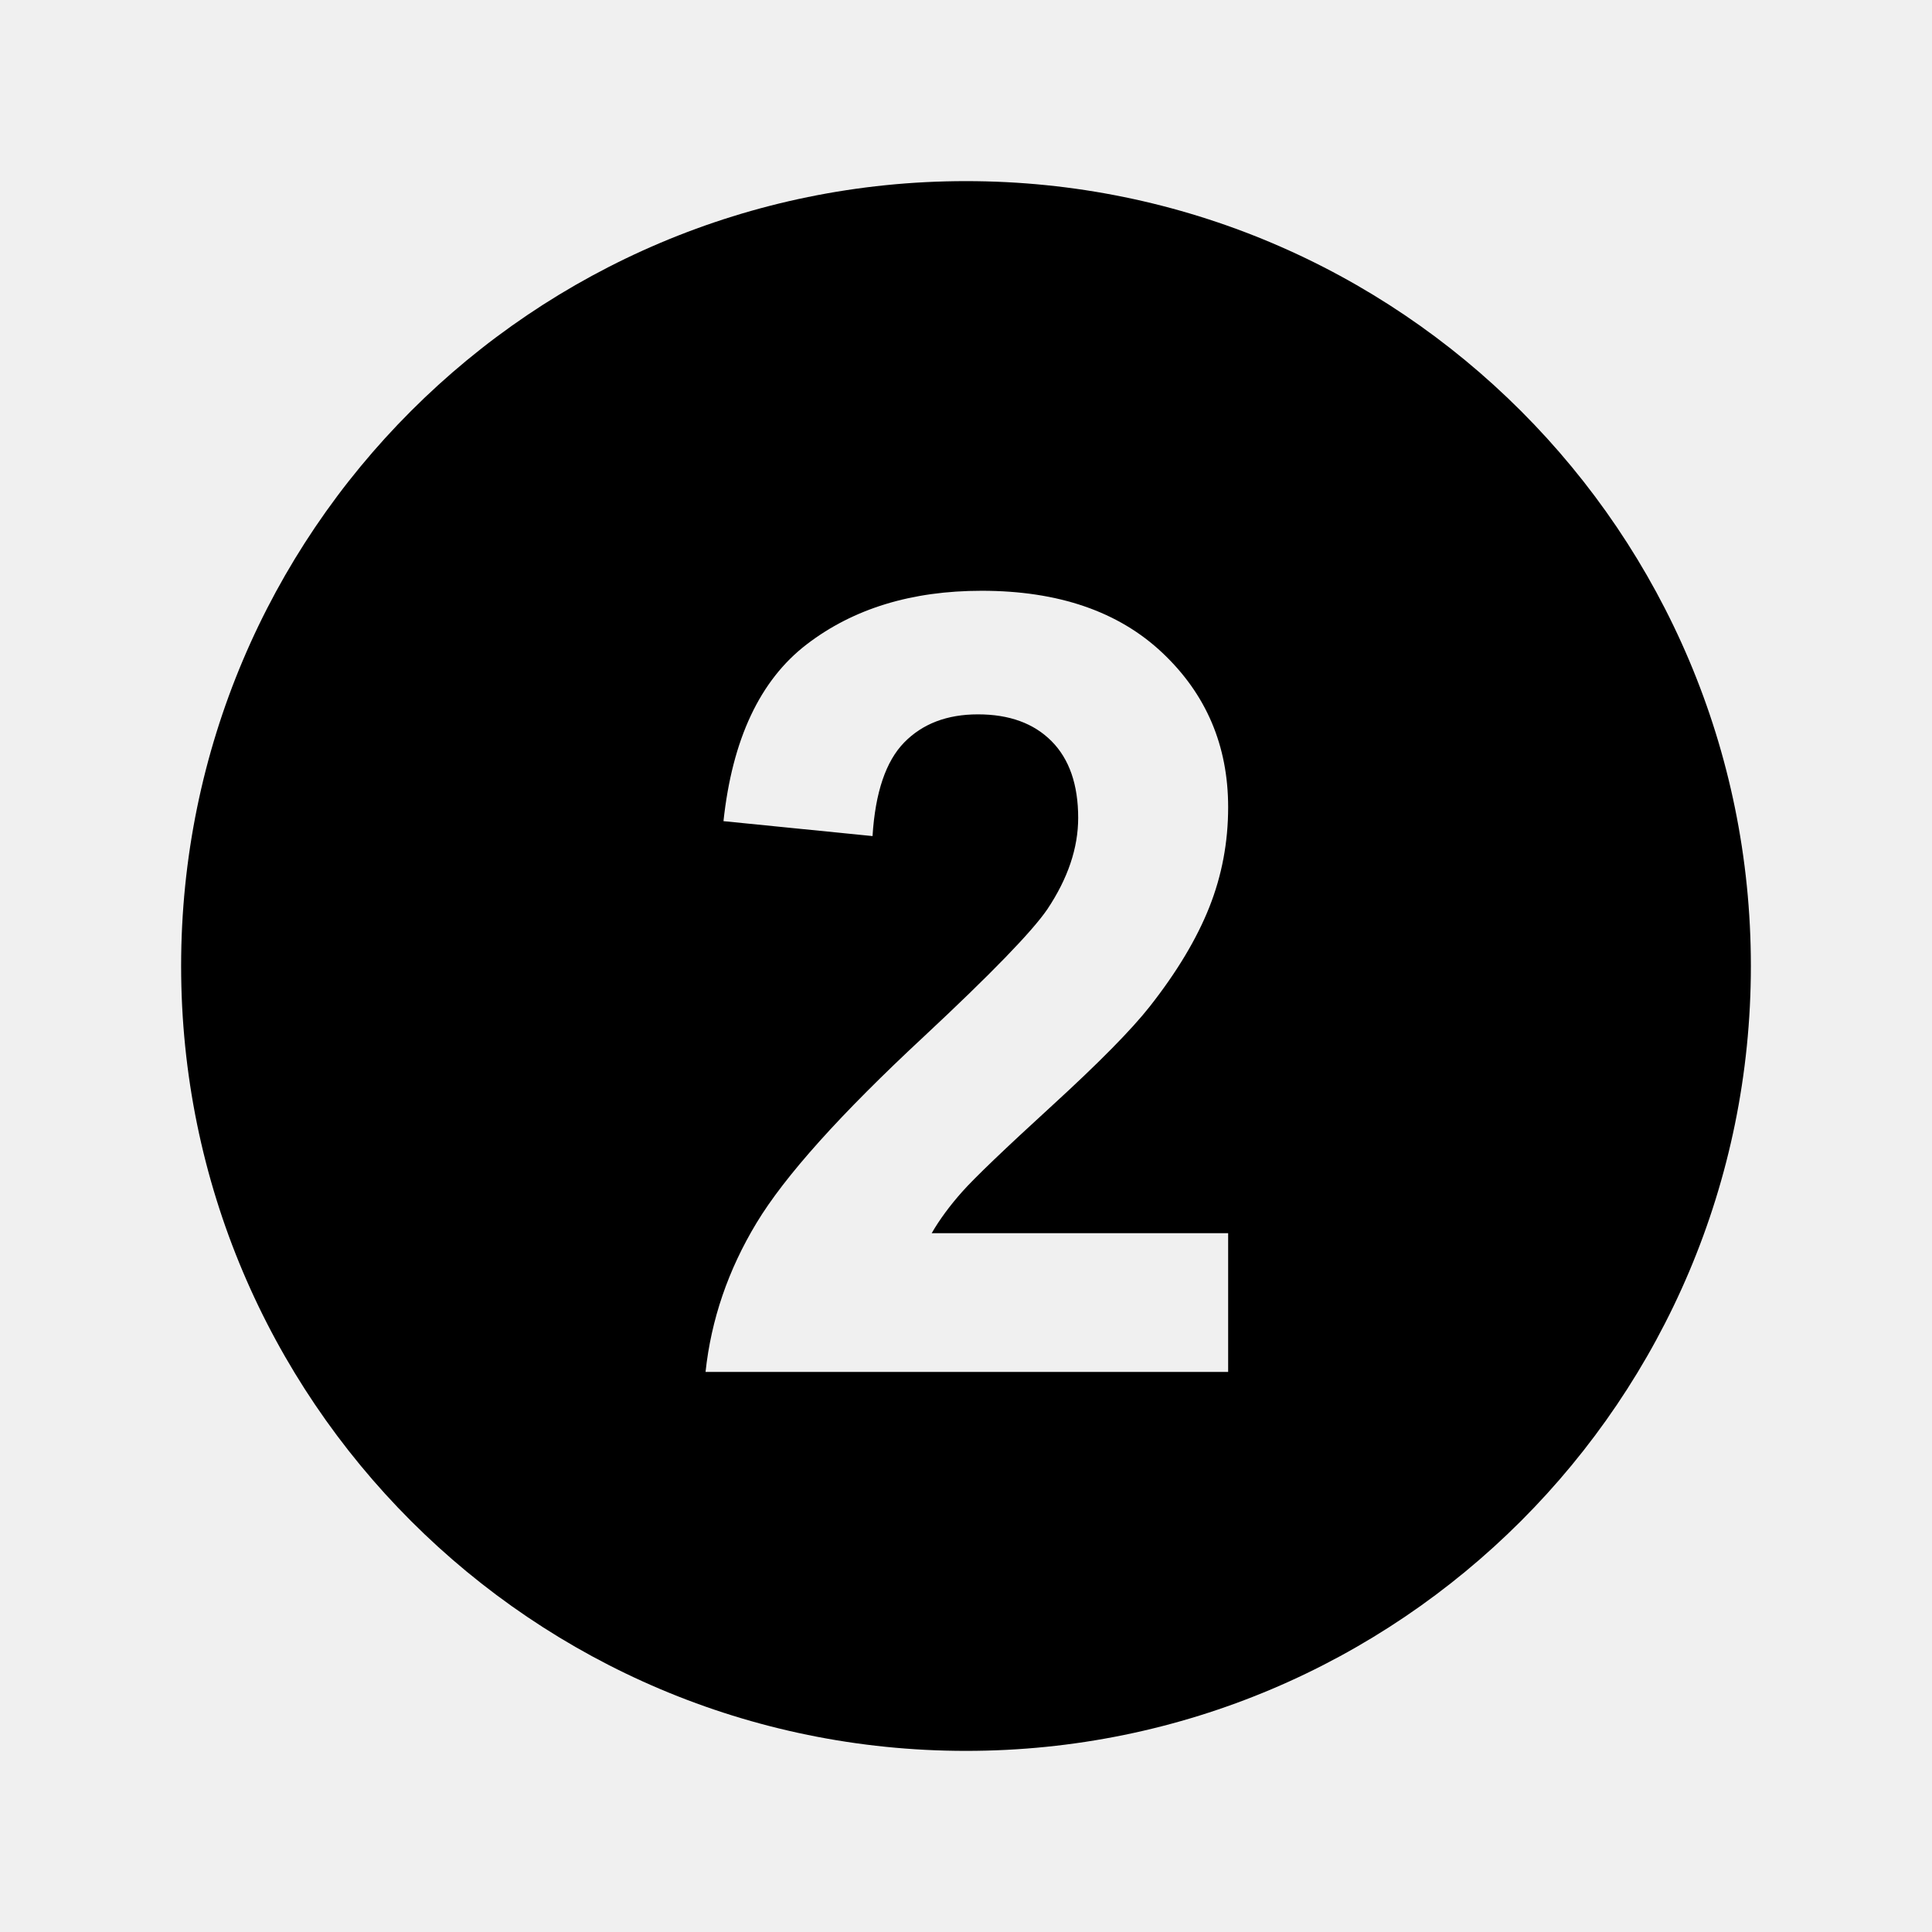
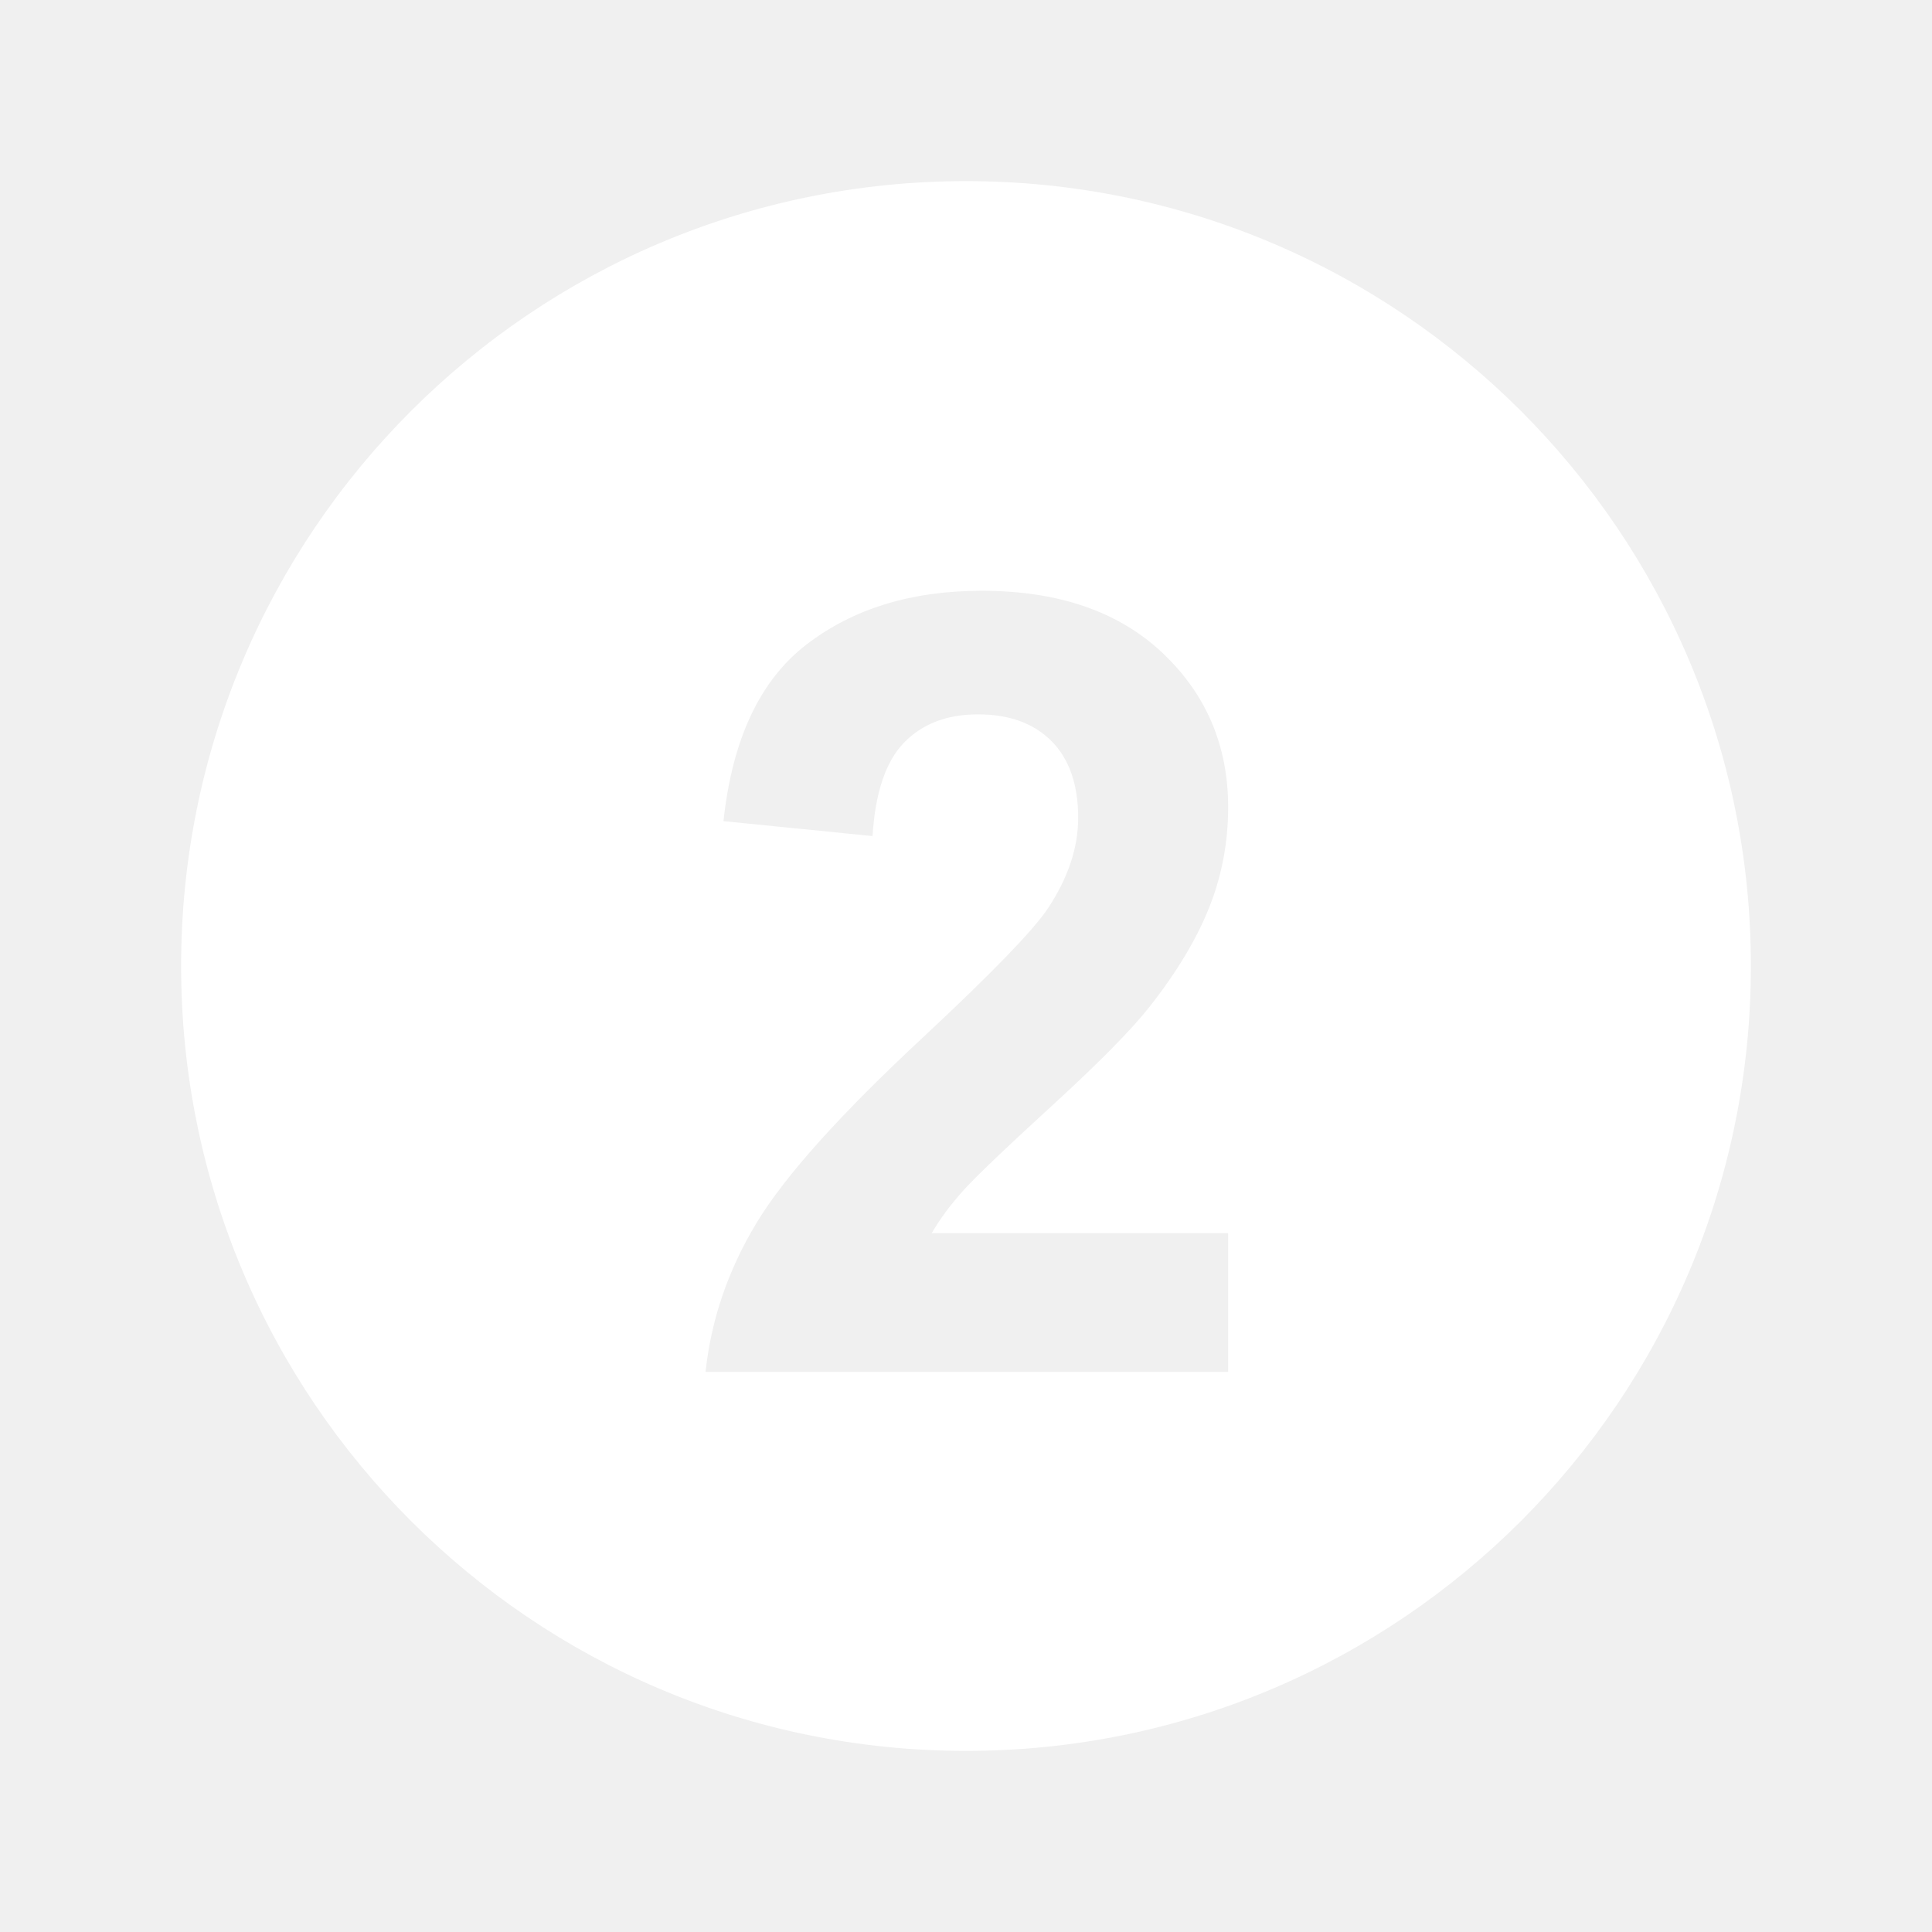
- <svg xmlns="http://www.w3.org/2000/svg" fill="#000000" width="800px" height="800px" viewBox="0 0 32 32" version="1.1">
-   <path d="M16 3c-7.18 0-13 5.82-13 13s5.82 13 13 13 13-5.82 13-13-5.82-13-13-13zM20.342 20.426v2.297h-8.656c0.093-0.867 0.374-1.688 0.843-2.465 0.468-0.776 1.393-1.807 2.774-3.090 1.111-1.037 1.793-1.74 2.045-2.109 0.34-0.51 0.51-1.014 0.51-1.512 0-0.551-0.147-0.975-0.441-1.271s-0.7-0.444-1.219-0.444c-0.512 0-0.92 0.156-1.223 0.467s-0.478 0.827-0.523 1.549l-2.469-0.247c0.146-1.359 0.605-2.335 1.378-2.928s1.739-0.888 2.898-0.888c1.27 0 2.268 0.343 2.994 1.028s1.089 1.538 1.089 2.557c0 0.58-0.104 1.132-0.312 1.656s-0.537 1.074-0.988 1.647c-0.299 0.38-0.839 0.929-1.621 1.644-0.781 0.714-1.276 1.188-1.484 1.422s-0.376 0.463-0.505 0.686h4.91z" />
+ <svg xmlns="http://www.w3.org/2000/svg" fill="#FFFFFF" width="800px" height="800px" viewBox="0 0 32 32" version="1.1">
+   <path fill="#FFFFFF" d="M16 3c-7.18 0-13 5.82-13 13s5.82 13 13 13 13-5.82 13-13-5.82-13-13-13zM20.342 20.426v2.297h-8.656c0.093-0.867 0.374-1.688 0.843-2.465 0.468-0.776 1.393-1.807 2.774-3.090 1.111-1.037 1.793-1.74 2.045-2.109 0.34-0.51 0.51-1.014 0.51-1.512 0-0.551-0.147-0.975-0.441-1.271s-0.7-0.444-1.219-0.444c-0.512 0-0.92 0.156-1.223 0.467s-0.478 0.827-0.523 1.549l-2.469-0.247c0.146-1.359 0.605-2.335 1.378-2.928s1.739-0.888 2.898-0.888c1.27 0 2.268 0.343 2.994 1.028s1.089 1.538 1.089 2.557c0 0.58-0.104 1.132-0.312 1.656s-0.537 1.074-0.988 1.647c-0.299 0.38-0.839 0.929-1.621 1.644-0.781 0.714-1.276 1.188-1.484 1.422s-0.376 0.463-0.505 0.686h4.91z" />
</svg>
